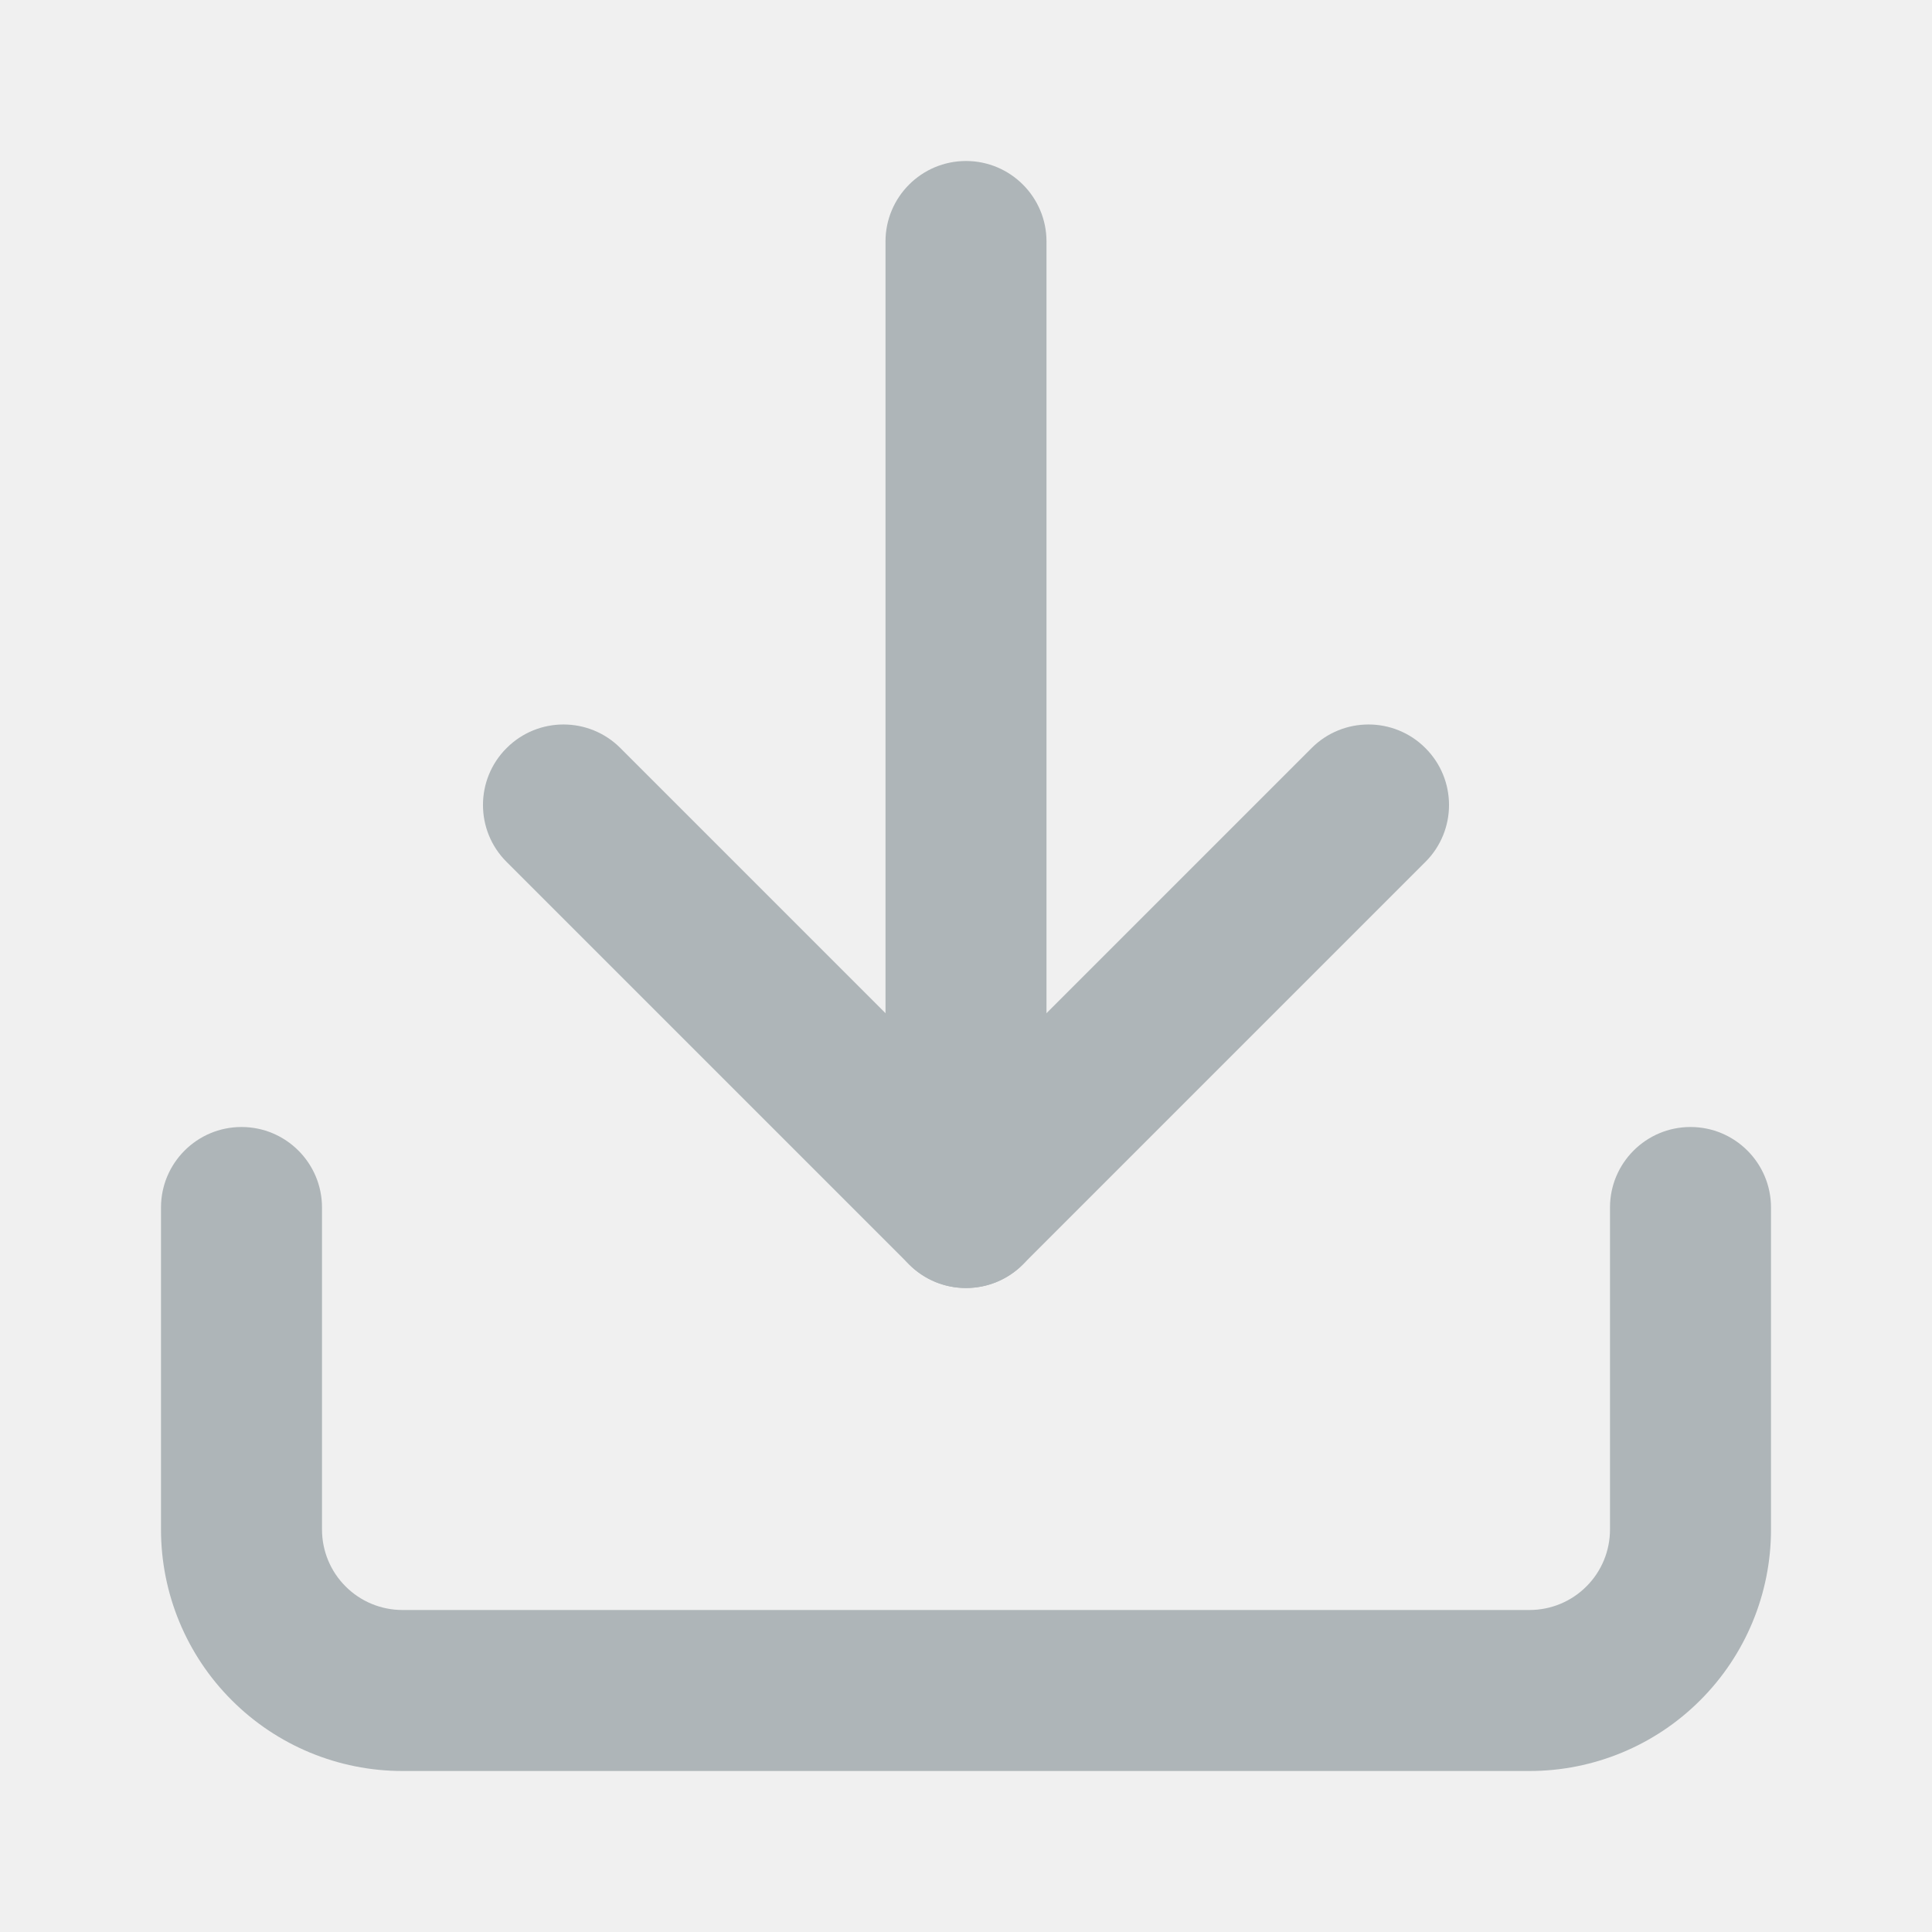
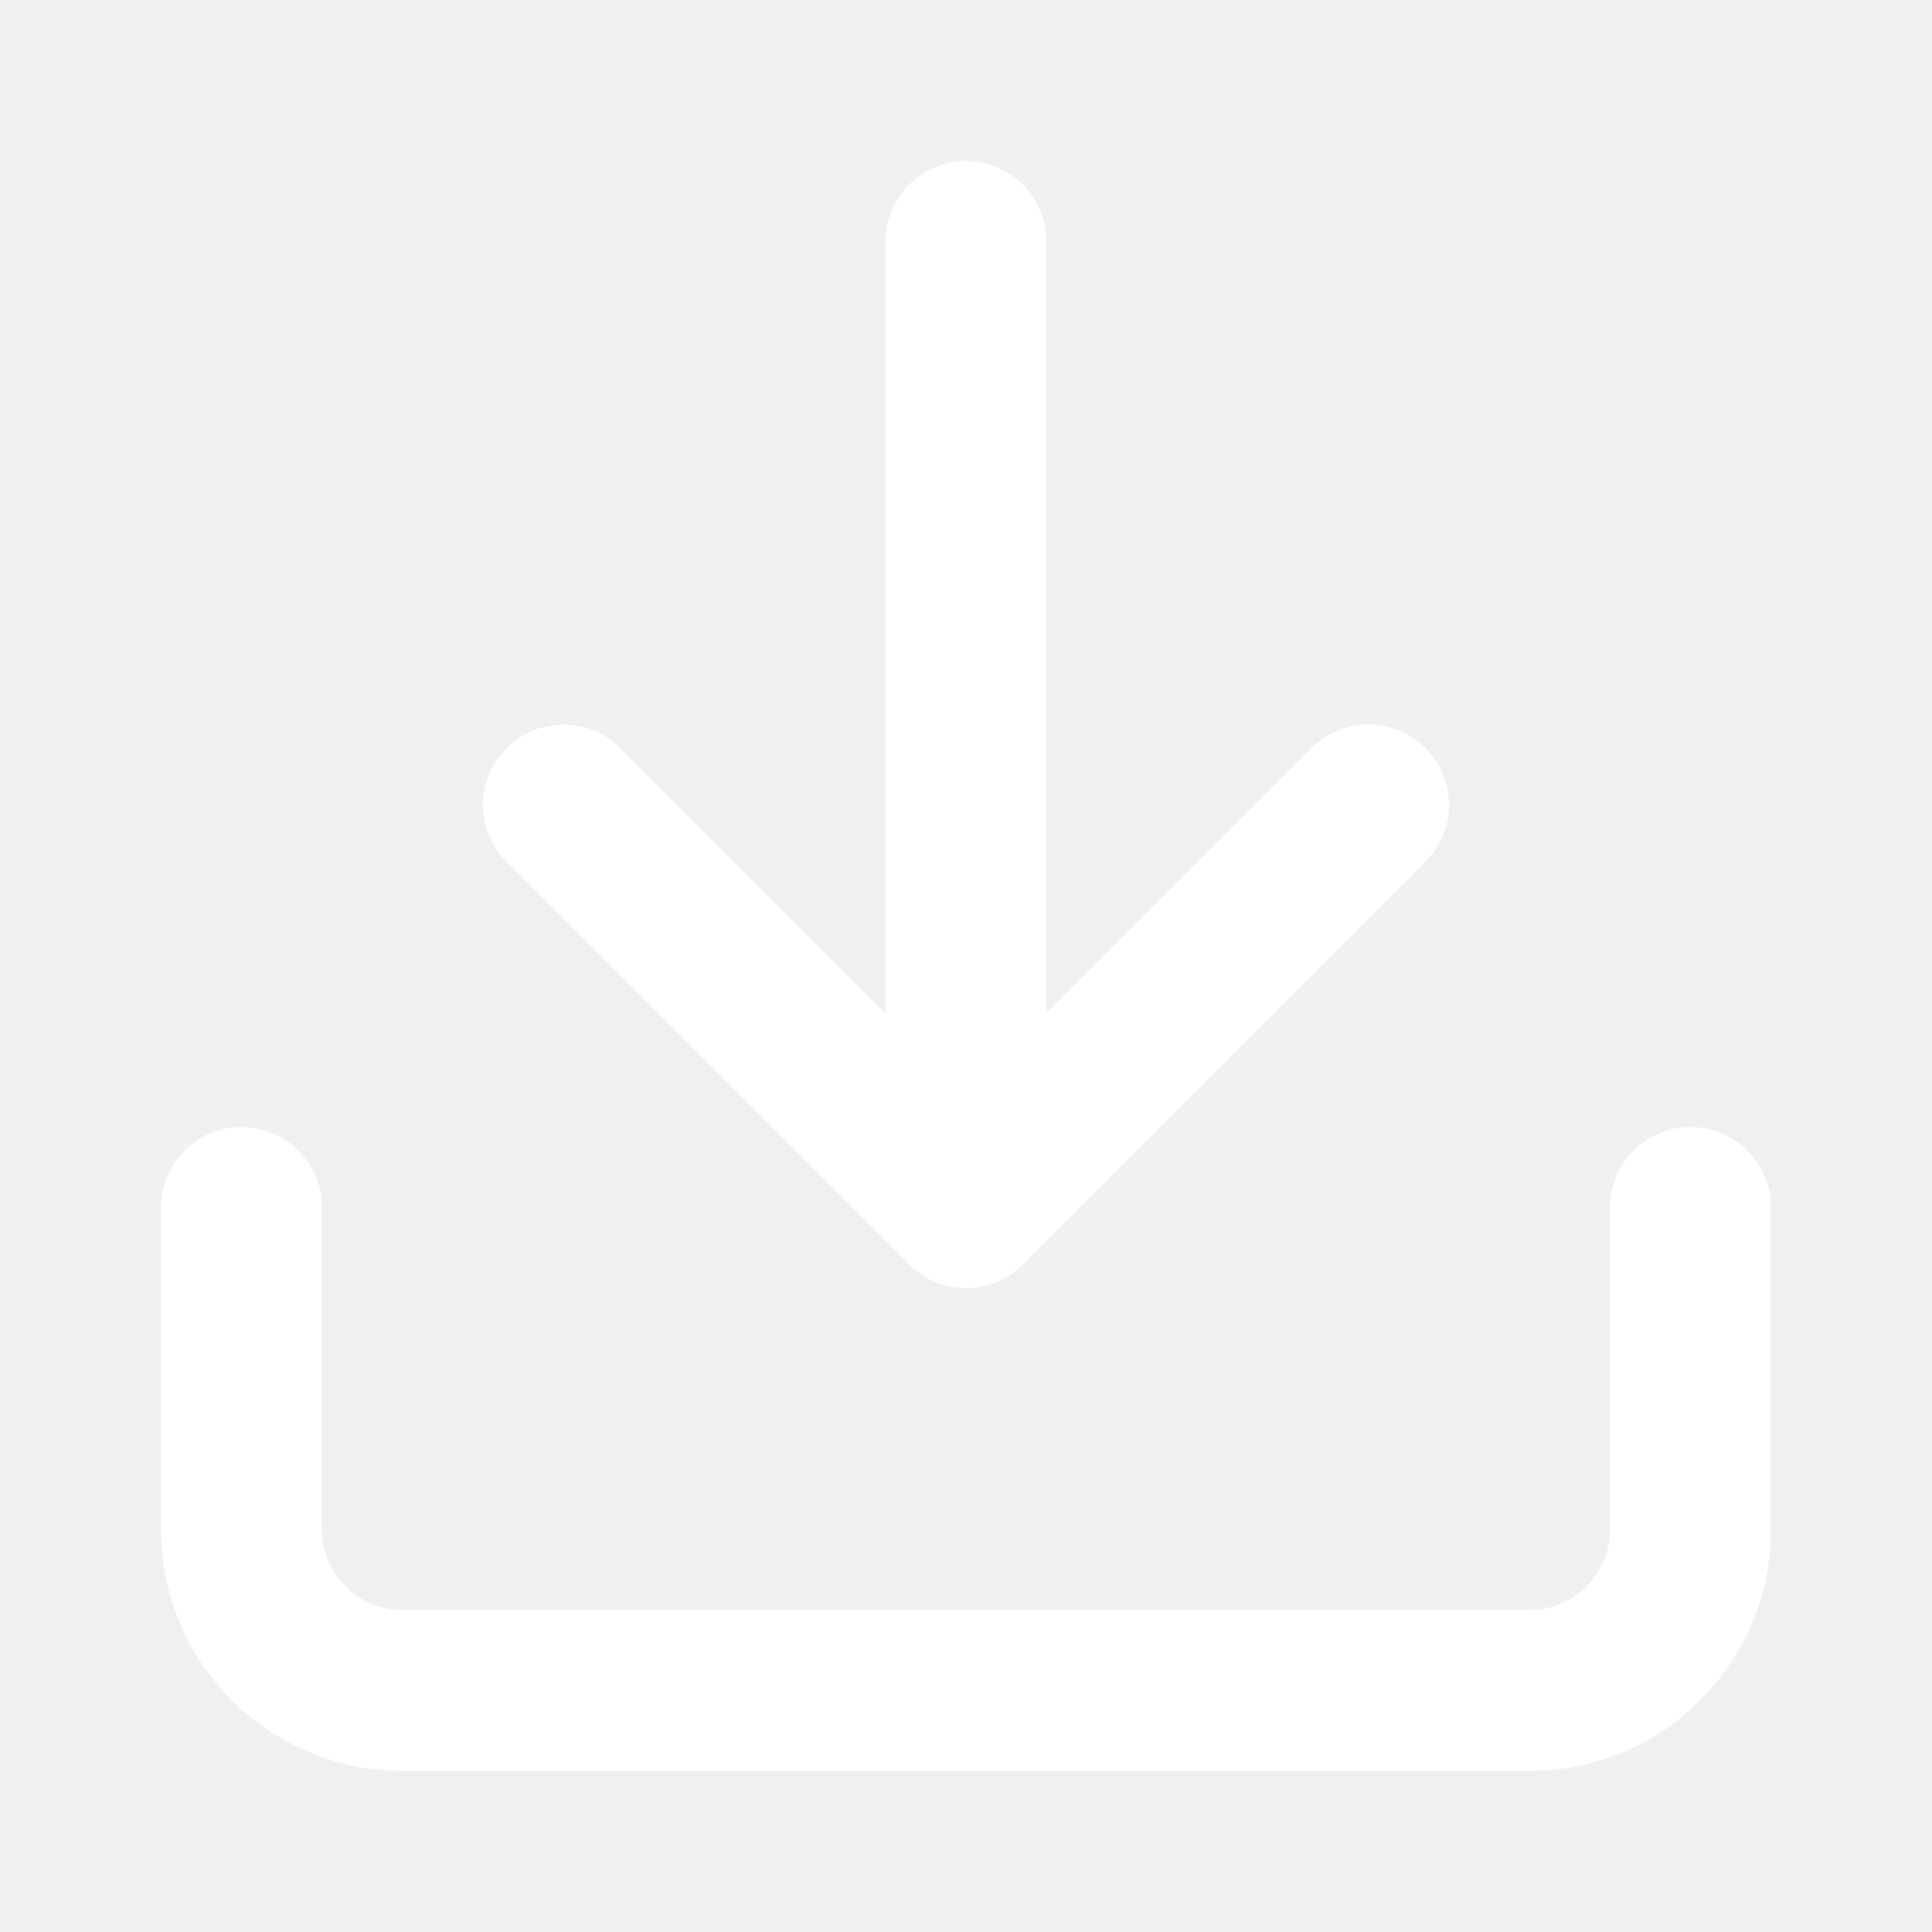
<svg xmlns="http://www.w3.org/2000/svg" width="24" height="24" viewBox="0 0 24 24" fill="none">
-   <path fill-rule="evenodd" clip-rule="evenodd" d="M3 14C3.552 14 4 14.448 4 15V19C4 19.265 4.105 19.52 4.293 19.707C4.48 19.895 4.735 20 5 20H19C19.265 20 19.52 19.895 19.707 19.707C19.895 19.52 20 19.265 20 19V15C20 14.448 20.448 14 21 14C21.552 14 22 14.448 22 15V19C22 19.796 21.684 20.559 21.121 21.121C20.559 21.684 19.796 22 19 22H5C4.204 22 3.441 21.684 2.879 21.121C2.316 20.559 2 19.796 2 19V15C2 14.448 2.448 14 3 14Z" fill="#AEB5B8" />
-   <path fill-rule="evenodd" clip-rule="evenodd" d="M6.293 9.293C6.683 8.902 7.317 8.902 7.707 9.293L12 13.586L16.293 9.293C16.683 8.902 17.317 8.902 17.707 9.293C18.098 9.683 18.098 10.317 17.707 10.707L12.707 15.707C12.317 16.098 11.683 16.098 11.293 15.707L6.293 10.707C5.902 10.317 5.902 9.683 6.293 9.293Z" fill="#AEB5B8" />
-   <path fill-rule="evenodd" clip-rule="evenodd" d="M12 2C12.552 2 13 2.448 13 3V15C13 15.552 12.552 16 12 16C11.448 16 11 15.552 11 15V3C11 2.448 11.448 2 12 2Z" fill="#AEB5B8" />
+   <path fill-rule="evenodd" clip-rule="evenodd" d="M3 14C3.552 14 4 14.448 4 15V19C4 19.265 4.105 19.52 4.293 19.707C4.48 19.895 4.735 20 5 20H19C19.265 20 19.52 19.895 19.707 19.707C19.895 19.52 20 19.265 20 19V15C20 14.448 20.448 14 21 14C21.552 14 22 14.448 22 15V19C22 19.796 21.684 20.559 21.121 21.121C20.559 21.684 19.796 22 19 22H5C4.204 22 3.441 21.684 2.879 21.121C2.316 20.559 2 19.796 2 19V15C2 14.448 2.448 14 3 14Z" fill="white" />
+   <path fill-rule="evenodd" clip-rule="evenodd" d="M6.293 9.293C6.683 8.902 7.317 8.902 7.707 9.293L12 13.586L16.293 9.293C16.683 8.902 17.317 8.902 17.707 9.293C18.098 9.683 18.098 10.317 17.707 10.707L12.707 15.707C12.317 16.098 11.683 16.098 11.293 15.707L6.293 10.707C5.902 10.317 5.902 9.683 6.293 9.293Z" fill="white" />
+   <path fill-rule="evenodd" clip-rule="evenodd" d="M12 2C12.552 2 13 2.448 13 3V15C13 15.552 12.552 16 12 16C11.448 16 11 15.552 11 15V3C11 2.448 11.448 2 12 2Z" fill="white" />
</svg>
